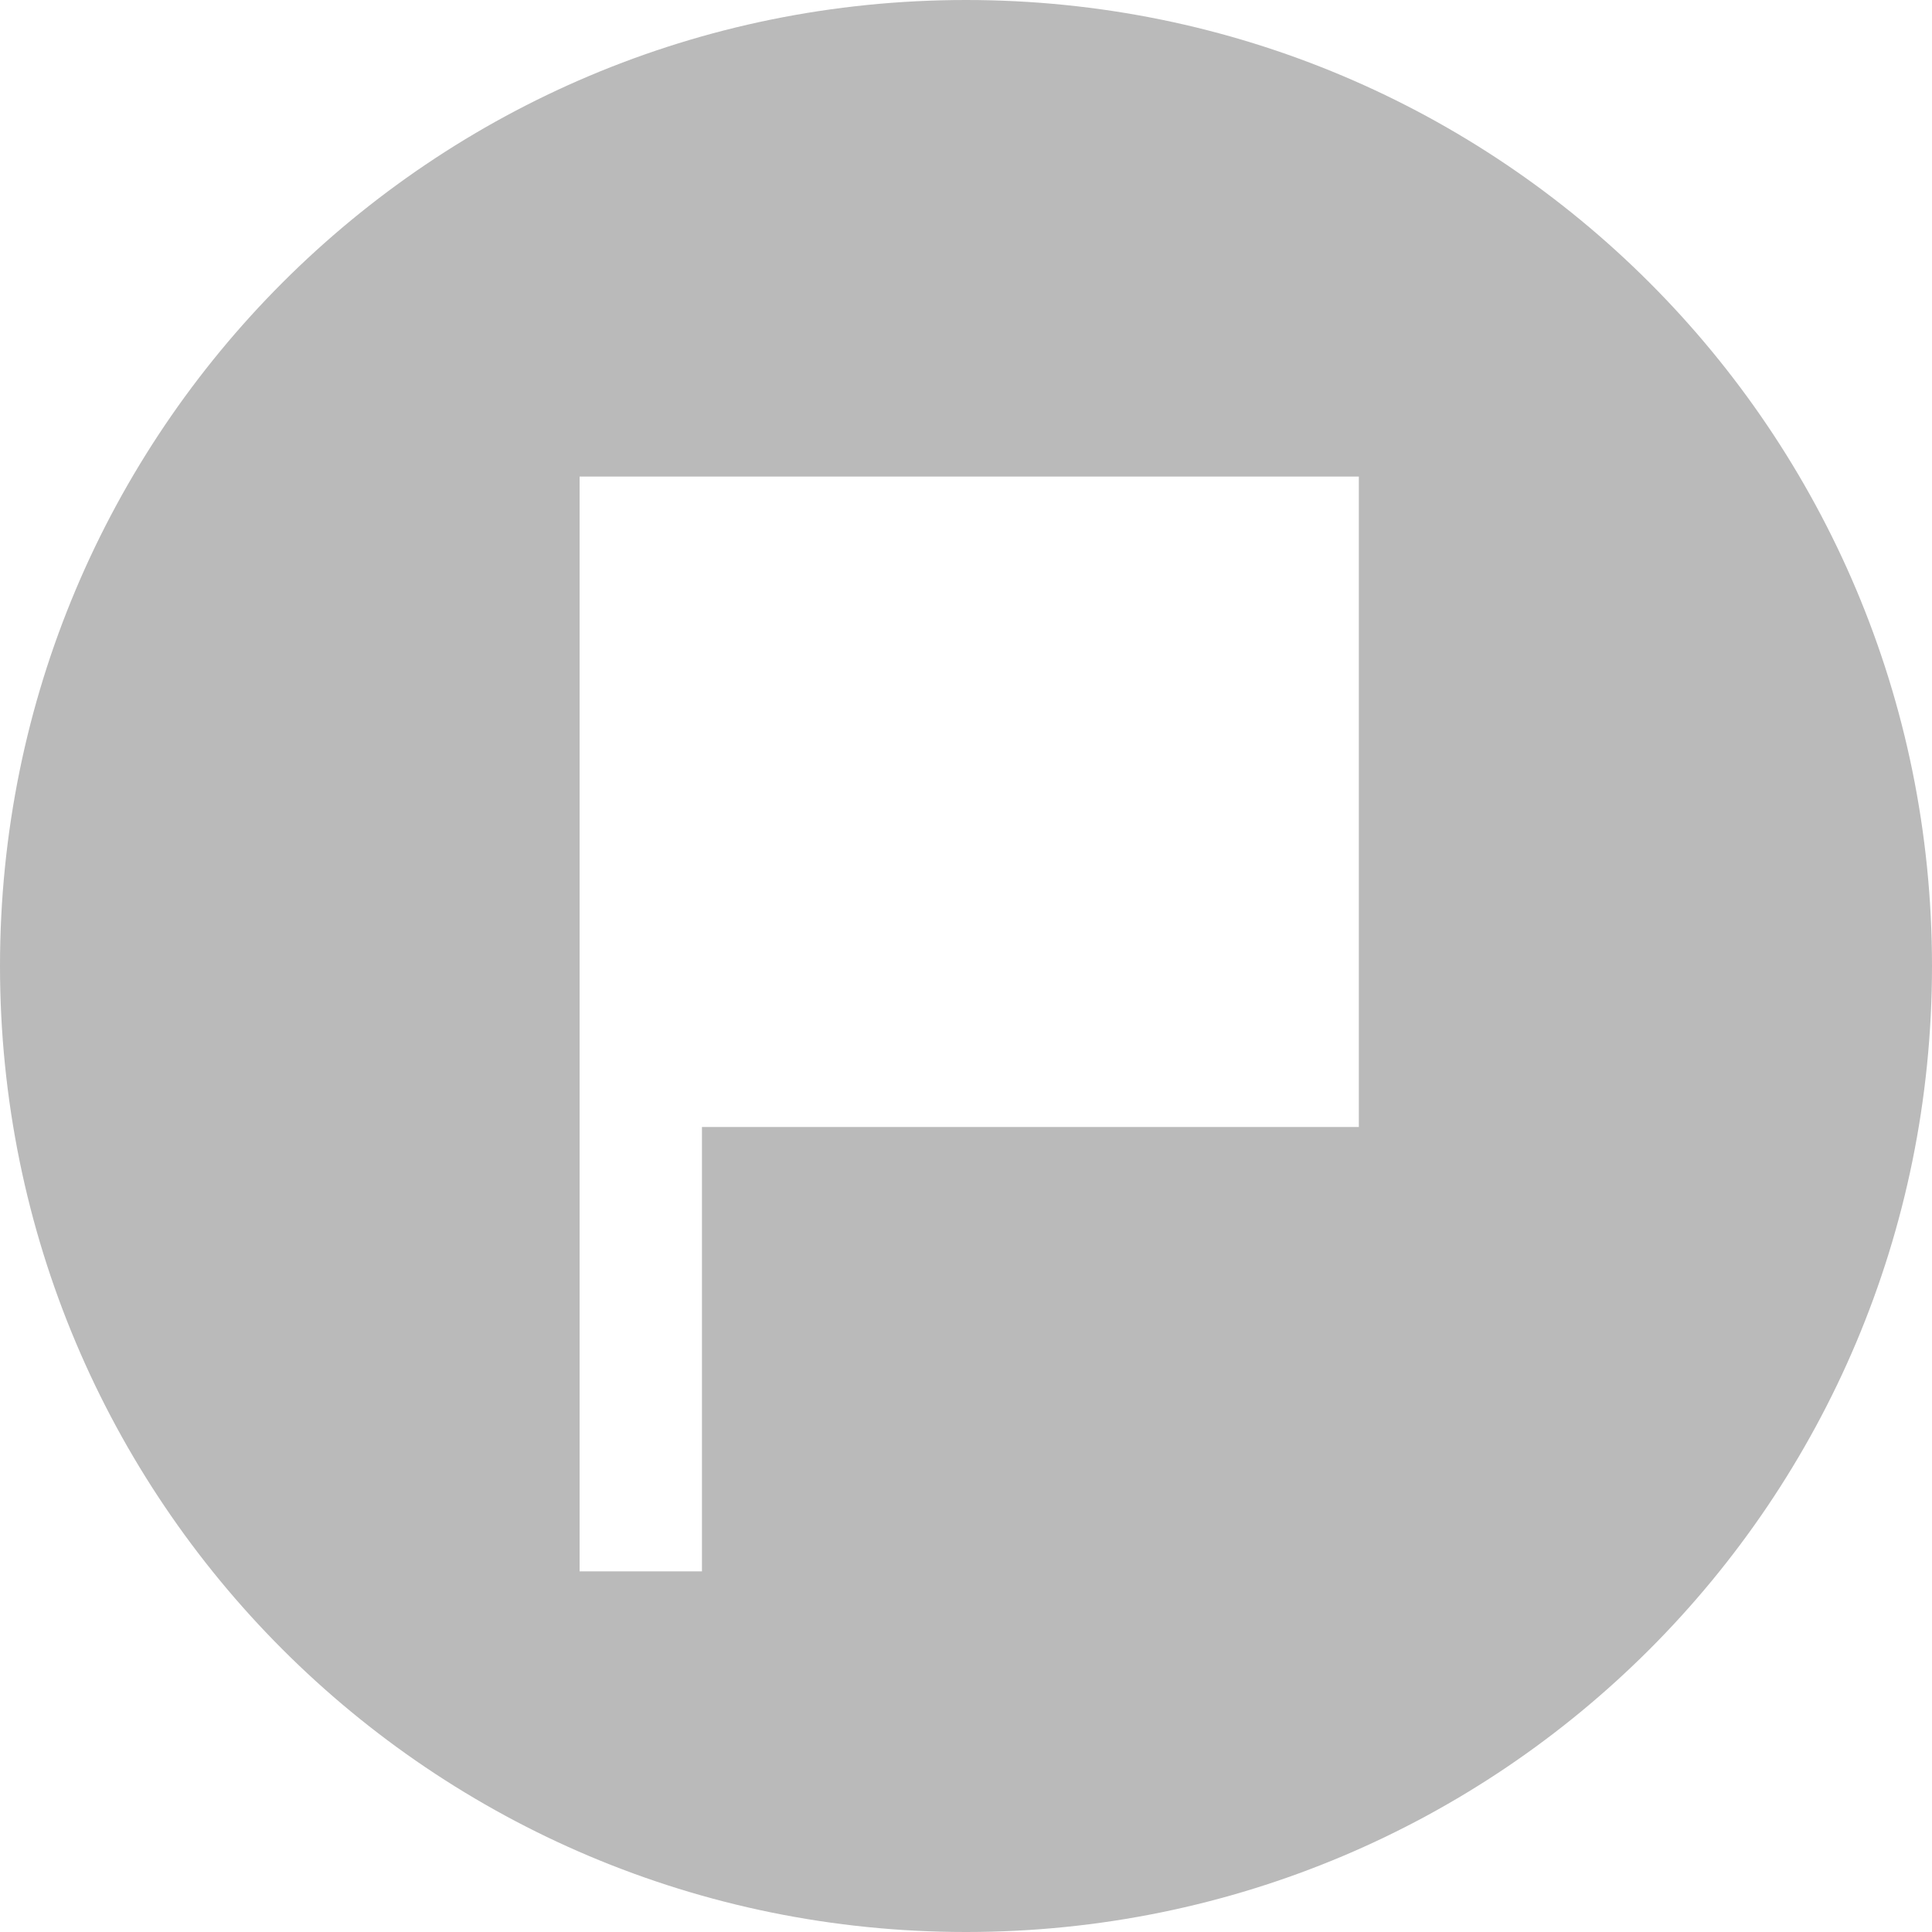
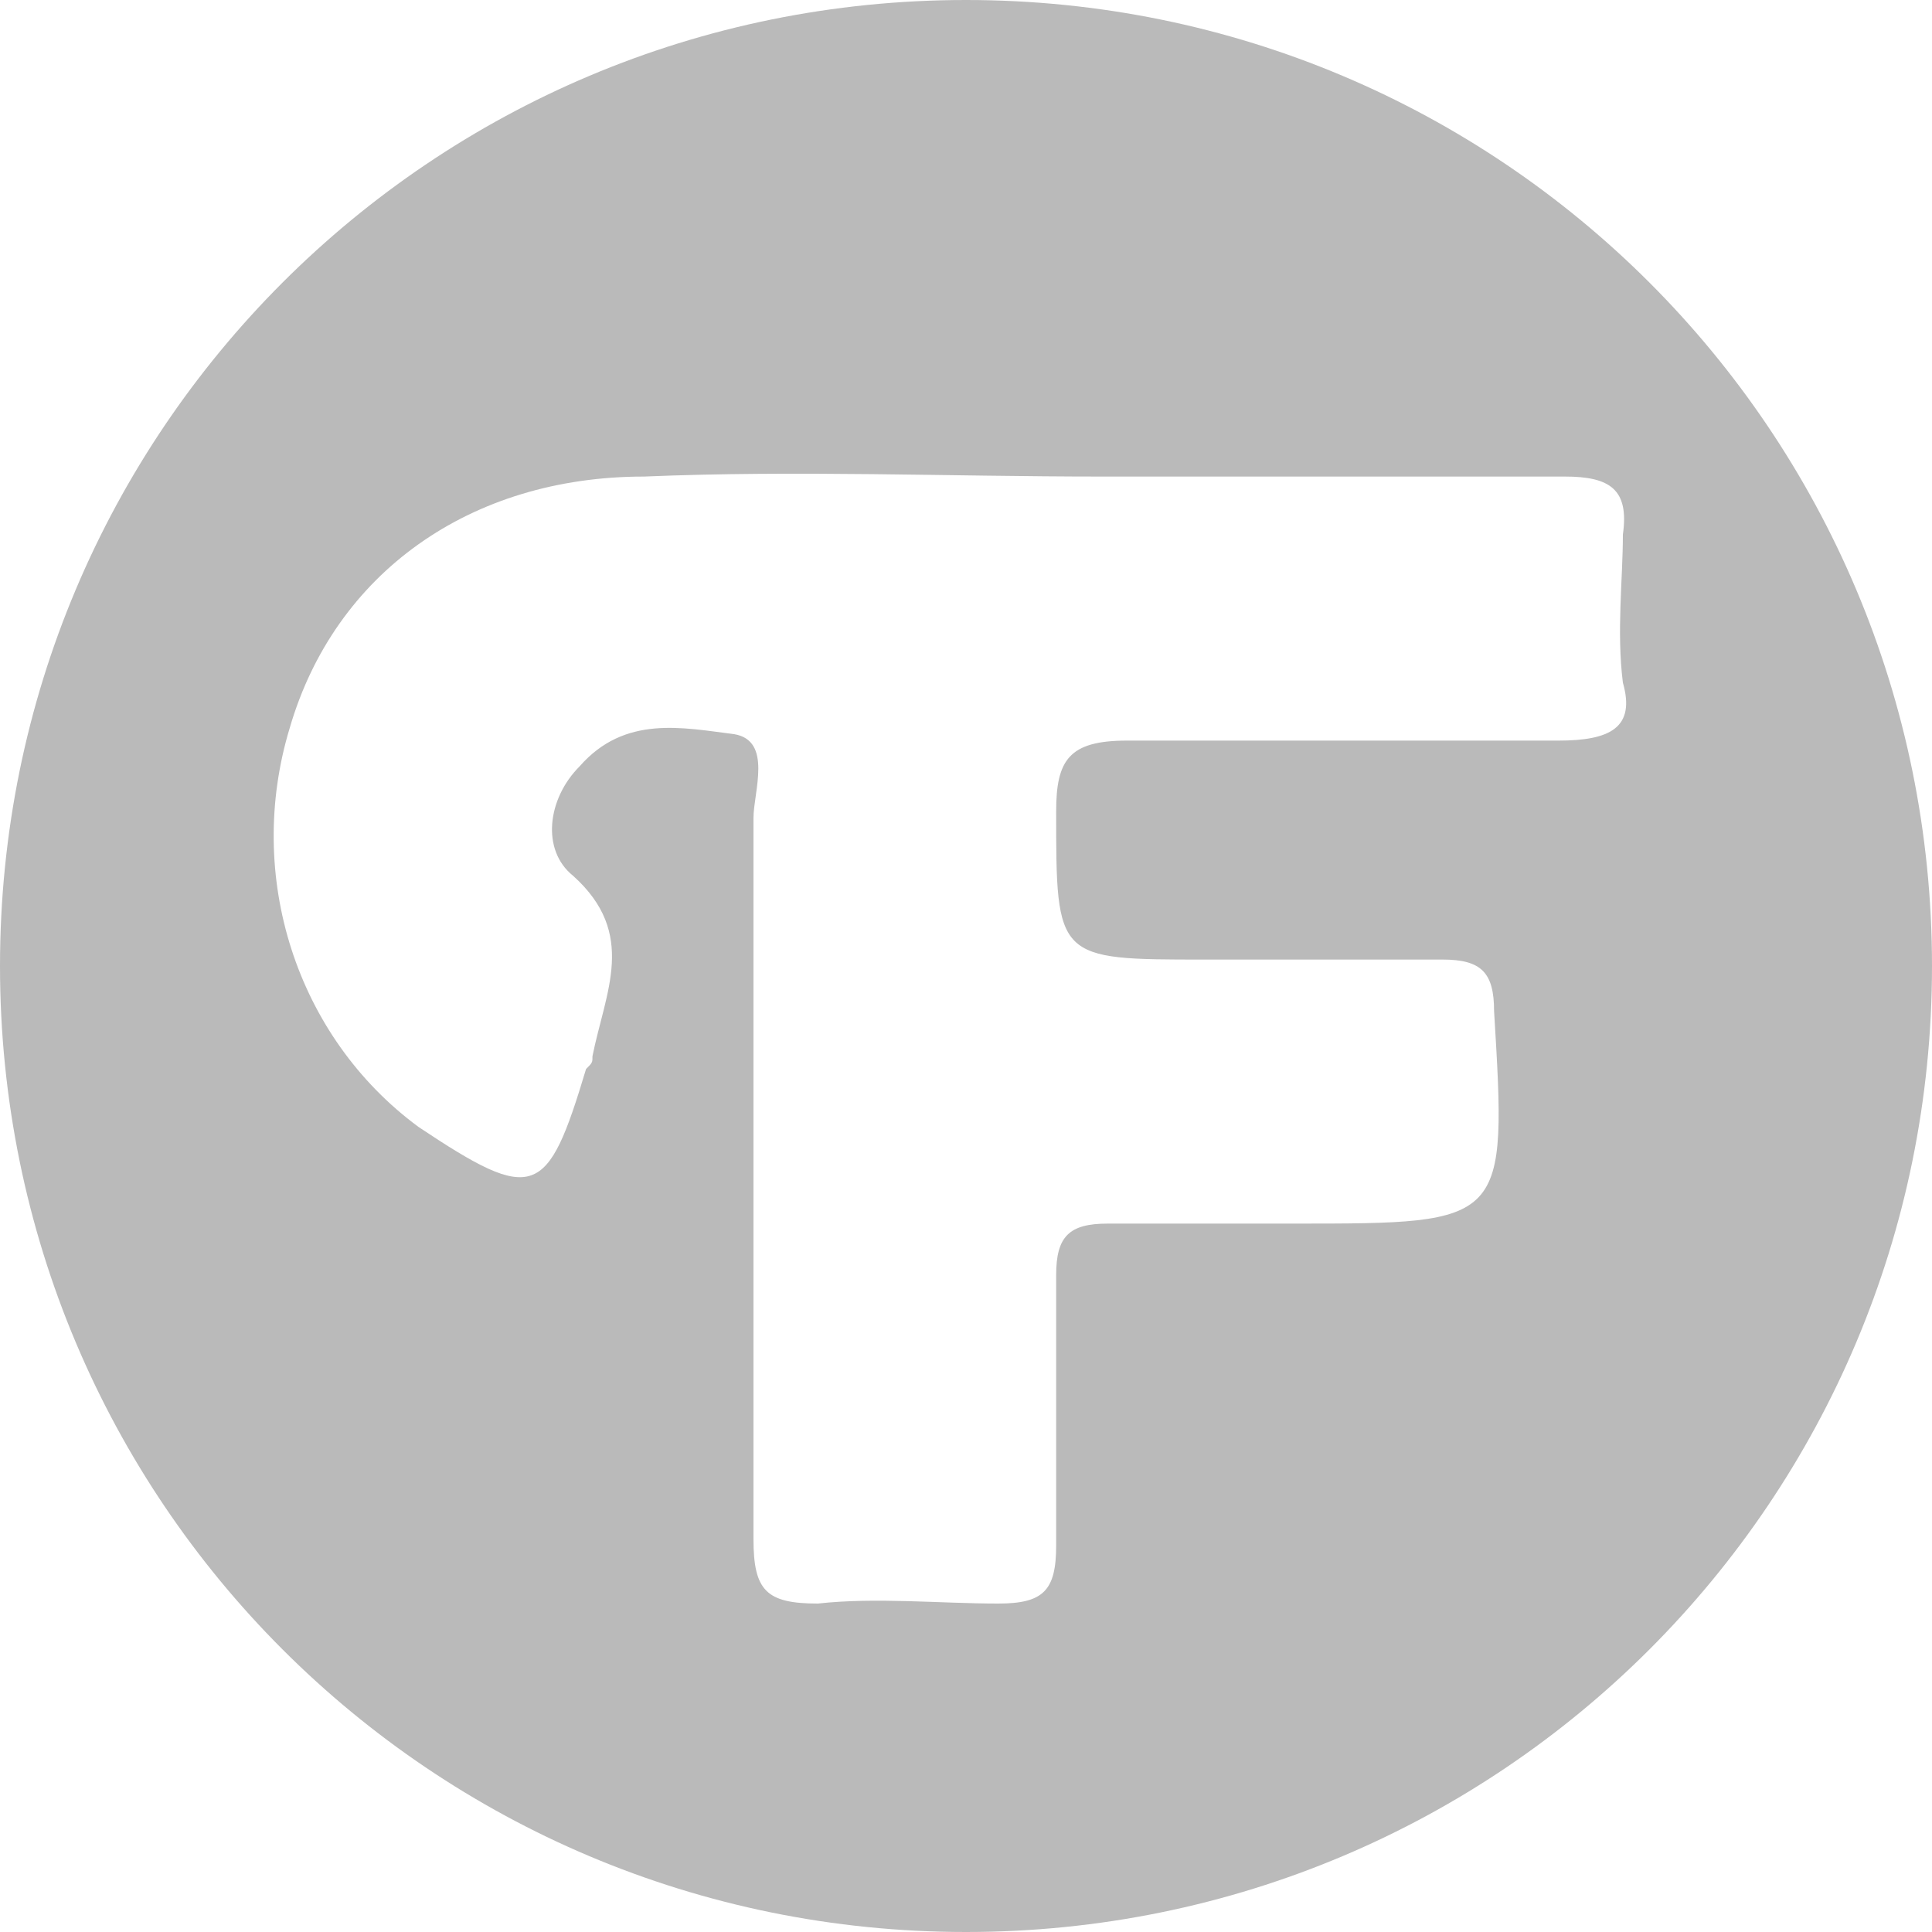
- <svg xmlns="http://www.w3.org/2000/svg" viewBox="0 0 30 30" enable-background="new 0 0 30 30">
-   <style type="text/css">.st0{fill:#BABABA;}</style>
-   <path class="st0" d="M15 0c-8.3 0-15 6.7-15 15s6.7 15 15 15 15-6.7 15-15-6.7-15-15-15zm6.1 17.5h-10.2v6.9h-1.9v-17h12.1v10.1z" />
+ <svg xmlns="http://www.w3.org/2000/svg" viewBox="0 0 30 30">
+   <style type="text/css">  
+ 	.st0{fill:#BABABA;}
+ </style>
+   <path class="st0" d="M15 0C6.7 0 0 6.7 0 15s6.7 15 15 15c8.3 0 15-6.7 15-15S23.3 0 15 0zM24.2 11.5c-2.2 0-4.4 0-6.7 0 -0.9 0-1.1 0.3-1.1 1.1 0 2.3 0 2.3 2.3 2.3 1.2 0 2.4 0 3.7 0 0.6 0 0.8 0.2 0.8 0.8 0.2 3.3 0.2 3.3-3.1 3.3 -1 0-1.9 0-2.9 0 -0.6 0-0.8 0.2-0.8 0.8 0 1.4 0 2.8 0 4.2 0 0.7-0.2 0.9-0.9 0.9 -0.9 0-1.9-0.1-2.8 0 -0.8 0-1-0.2-1-1 0-3.7 0-7.4 0-11.2 0-0.4 0.3-1.2-0.3-1.3 -0.8-0.1-1.7-0.3-2.4 0.5 -0.5 0.5-0.6 1.3-0.1 1.7 1 0.9 0.5 1.8 0.3 2.8 0 0.1 0 0.1-0.1 0.2 -0.6 2-0.8 2.1-2.6 0.9 -1.9-1.4-2.7-3.9-2-6.2C5.2 8.9 7.3 7.4 10 7.4c2.4-0.1 4.7 0 7.1 0 0 0 0 0 0 0 2.4 0 4.8 0 7.2 0 0.7 0 1 0.2 0.9 0.9 0 0.7-0.1 1.5 0 2.3C25.4 11.3 25 11.5 24.2 11.5z" />
</svg>
